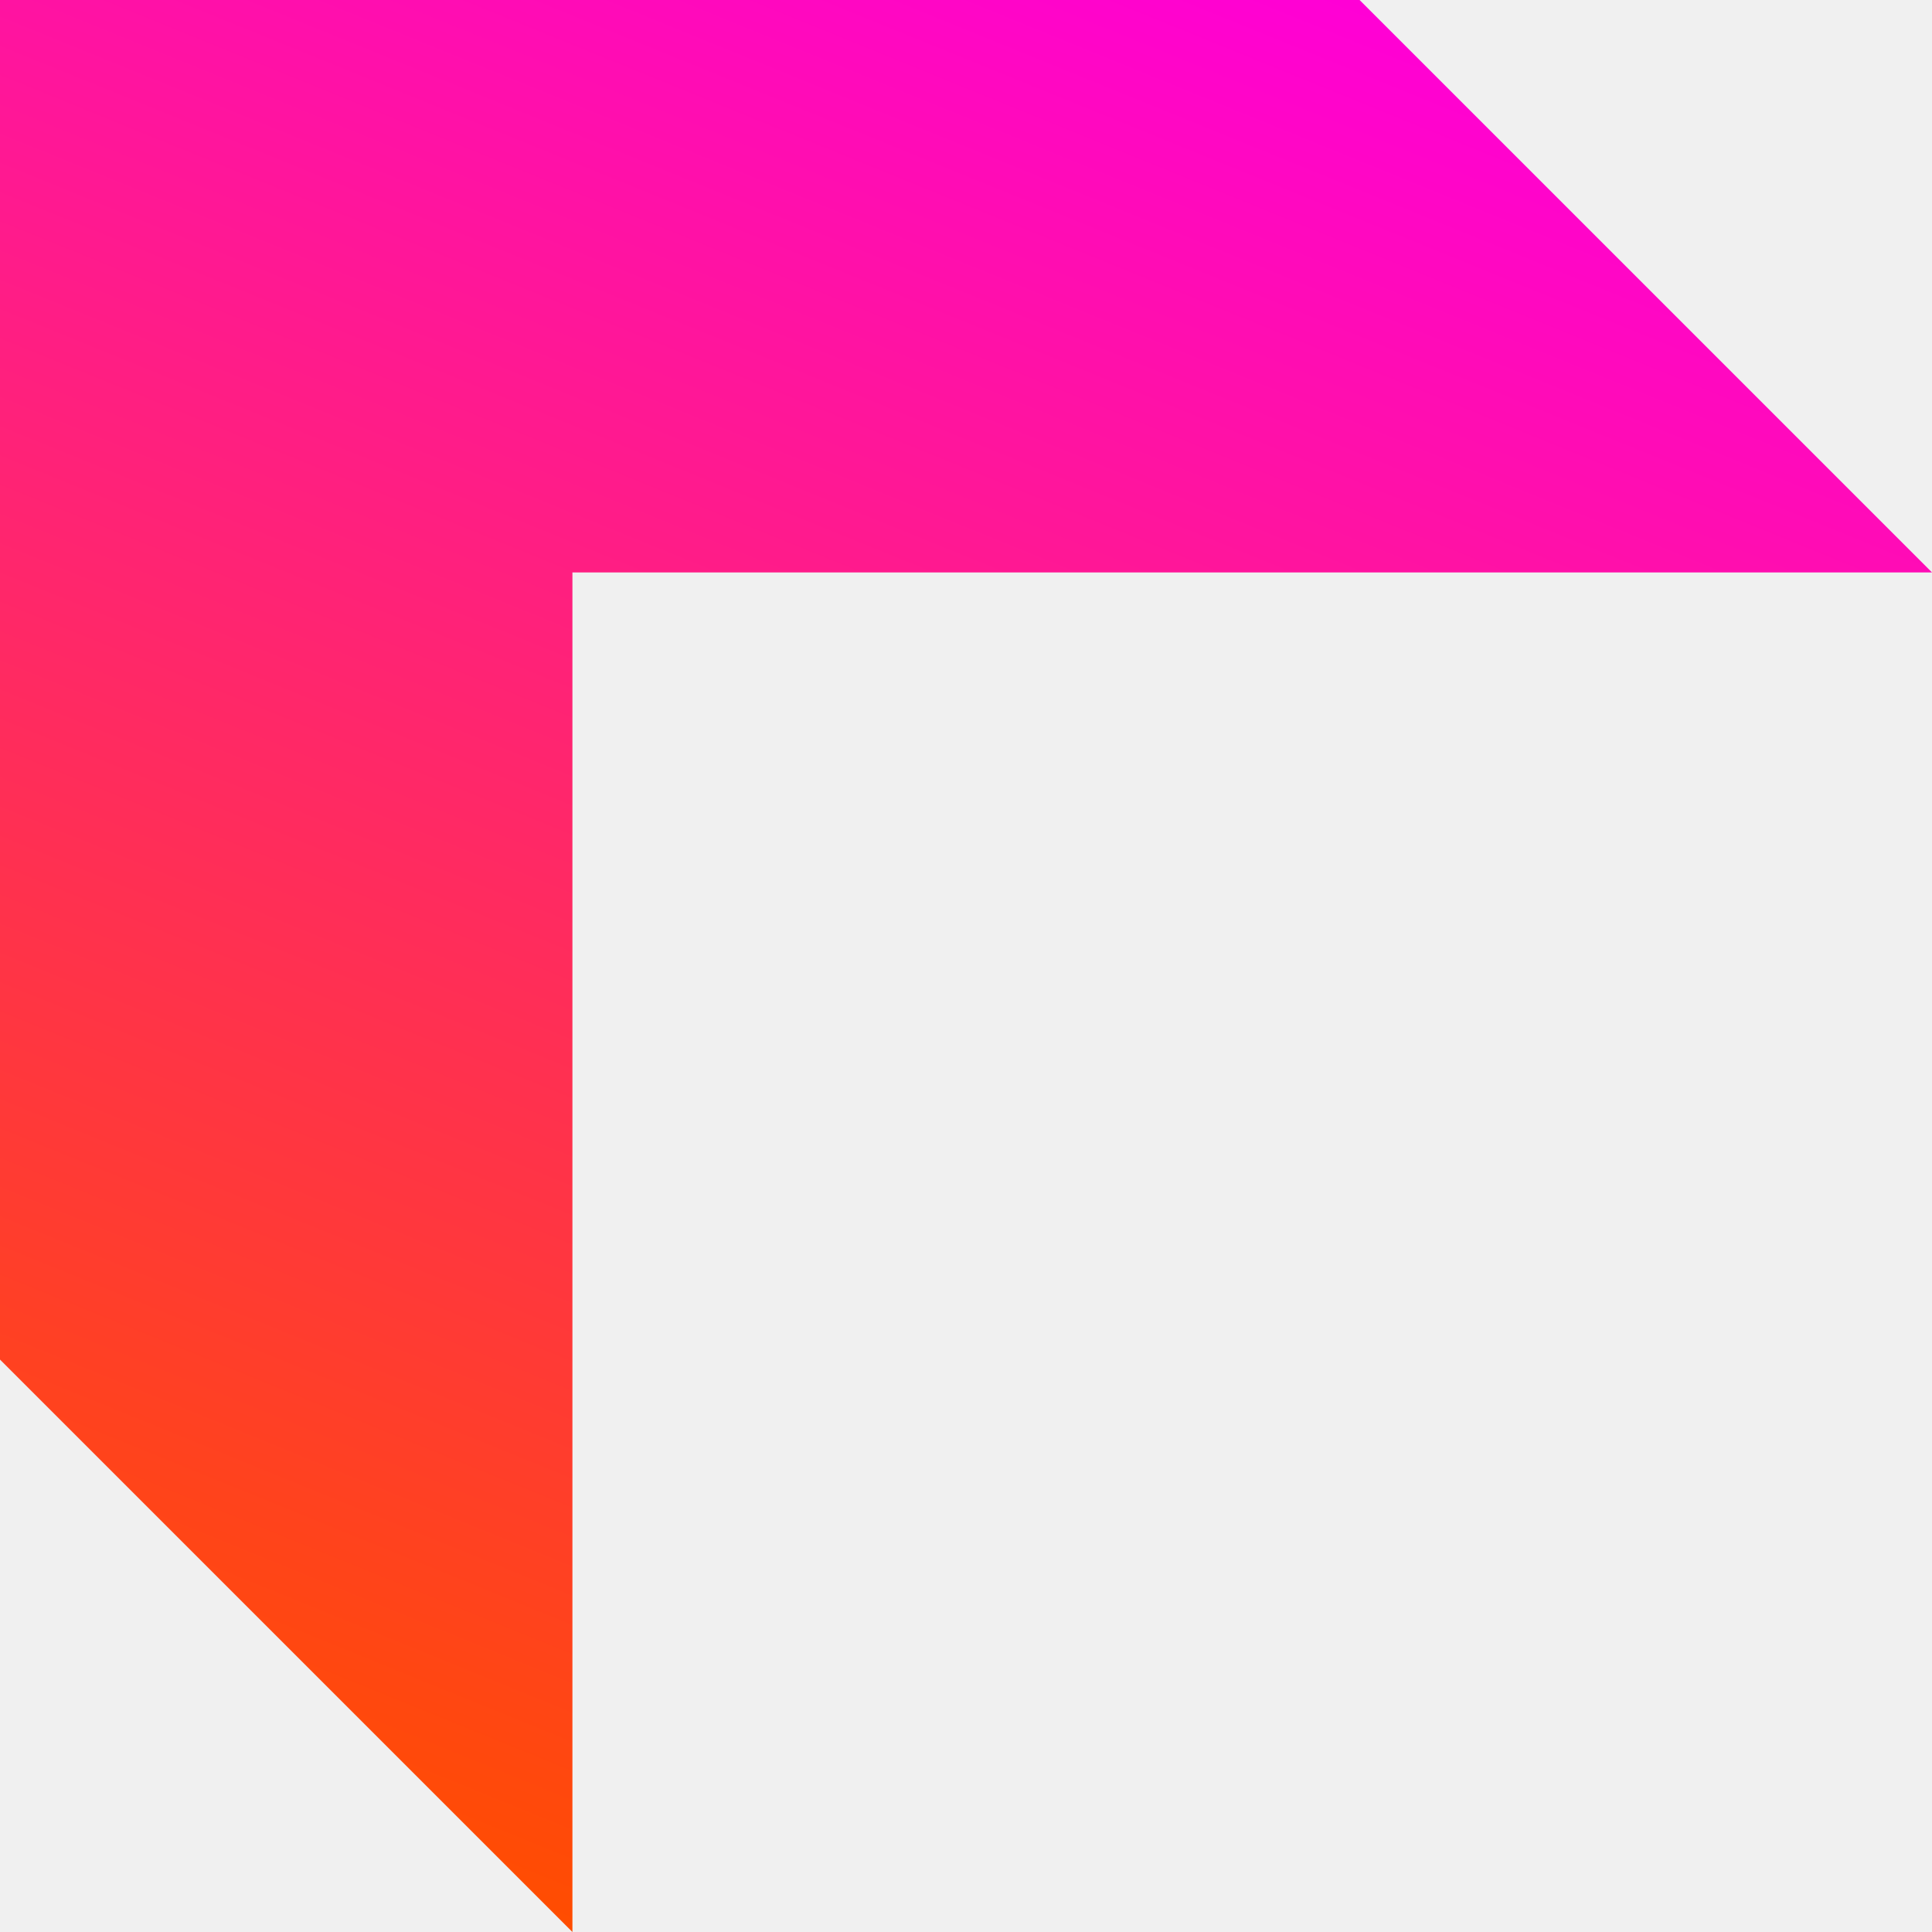
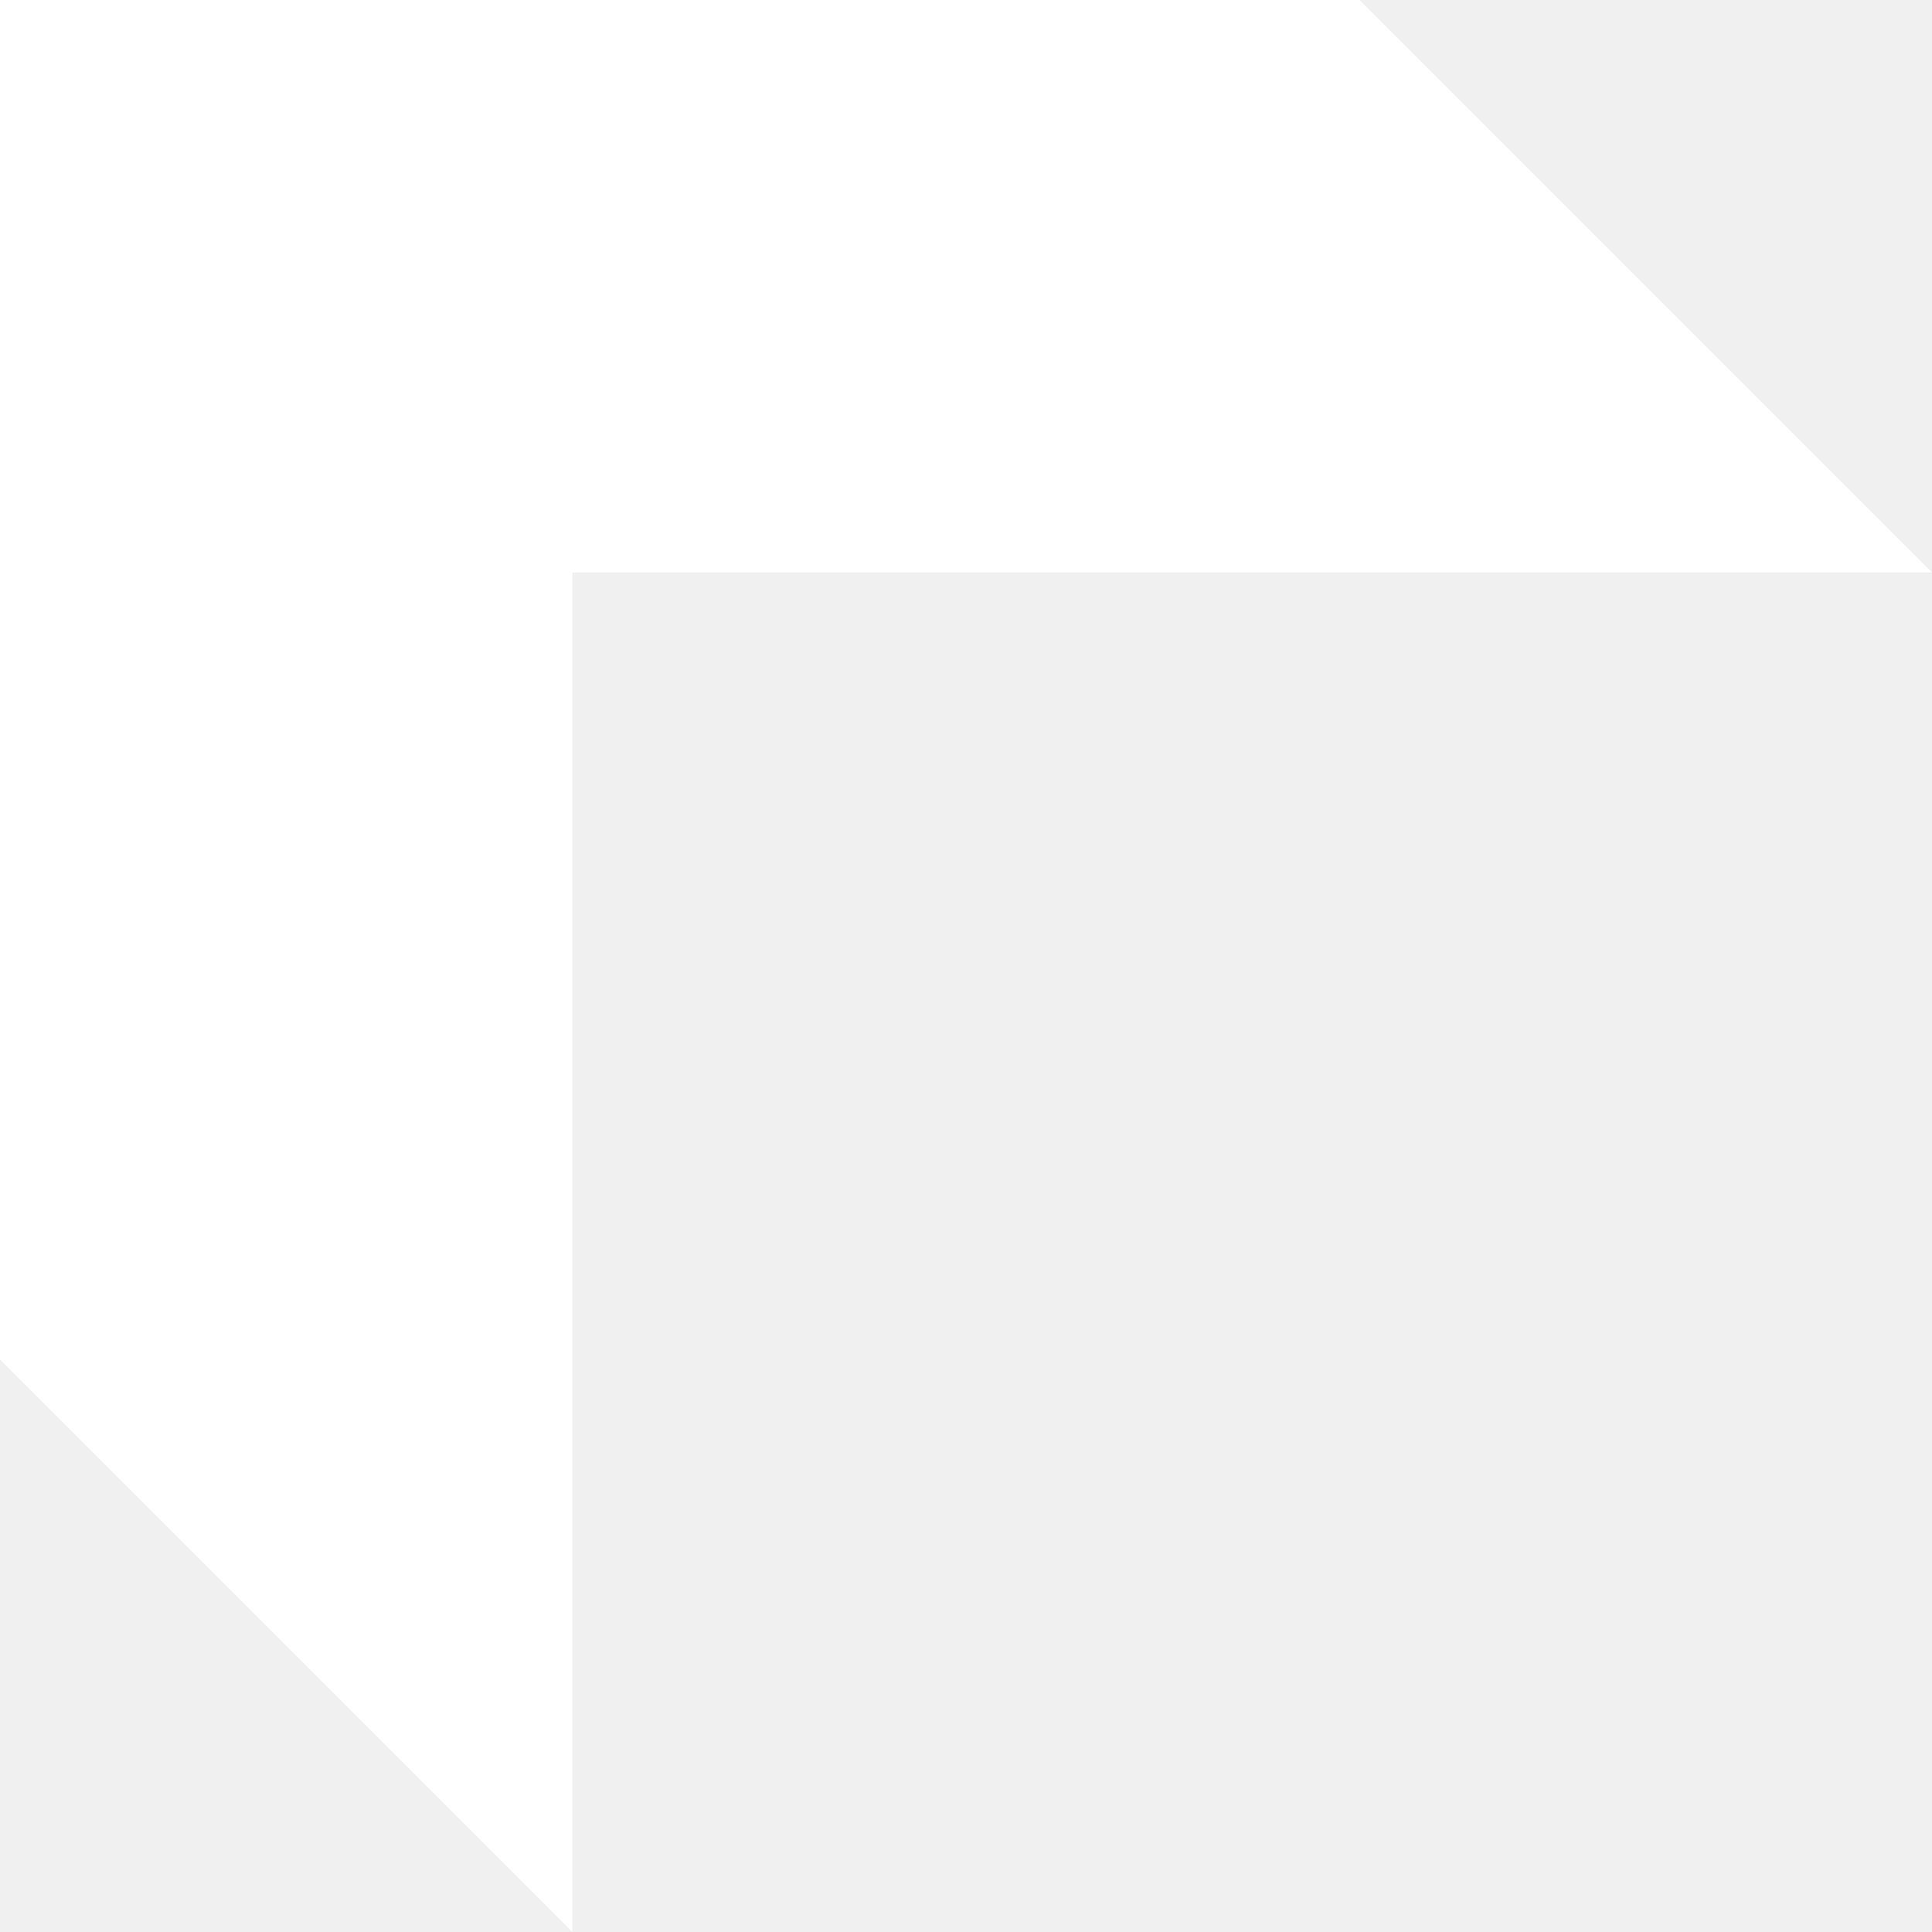
<svg xmlns="http://www.w3.org/2000/svg" width="38" height="38" viewBox="0 0 38 38" fill="none">
-   <path fill-rule="evenodd" clip-rule="evenodd" d="M11.259 11.259V38L0 26.741V0H1.14441e-05H26.741L38 11.259H11.259H11.259Z" fill="url(#paint0_linear)" />
-   <defs>
-     <linearGradient id="paint0_linear" x1="26.741" y1="-2.94654e-07" x2="11.259" y2="38" gradientUnits="userSpaceOnUse">
-       <stop stop-color="#FF00D6" />
-       <stop offset="1" stop-color="#FF4D00" />
-     </linearGradient>
-   </defs>
+   <path fill-rule="evenodd" clip-rule="evenodd" d="M11.259 11.259V38L0 26.741V0H1.14441e-05H26.741L38 11.259H11.259H11.259Z" fill="white" />
</svg>
